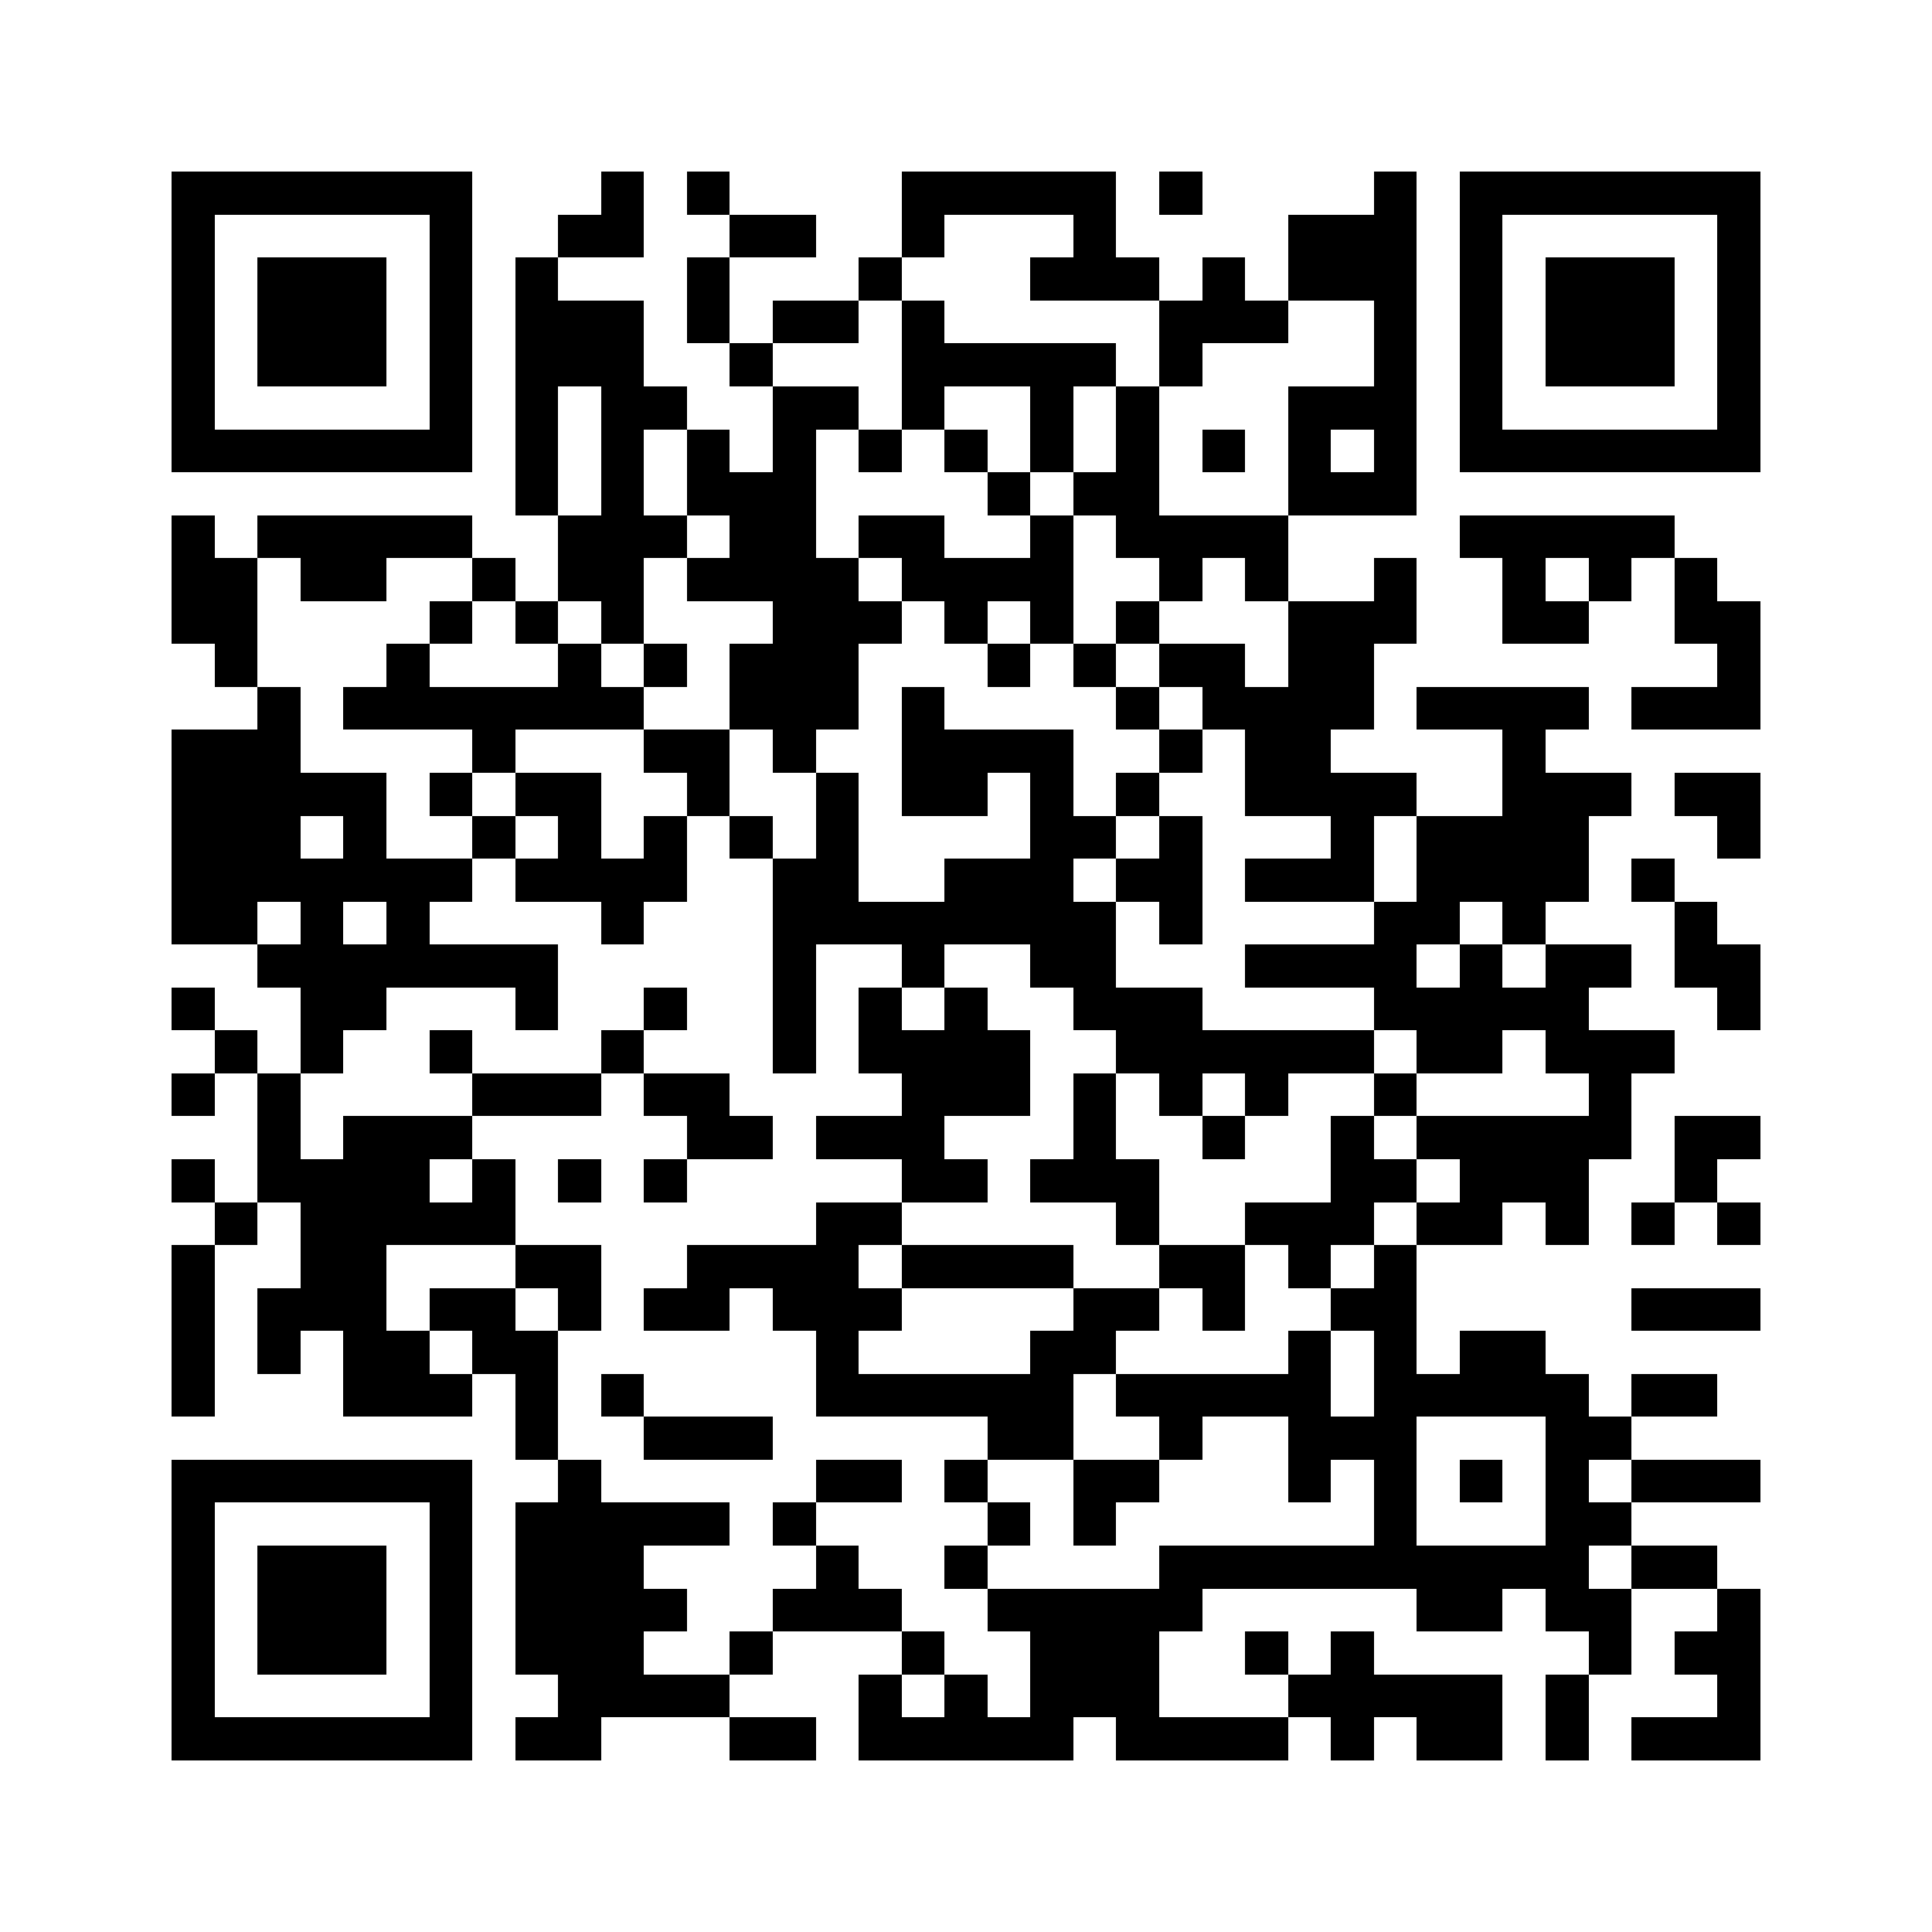
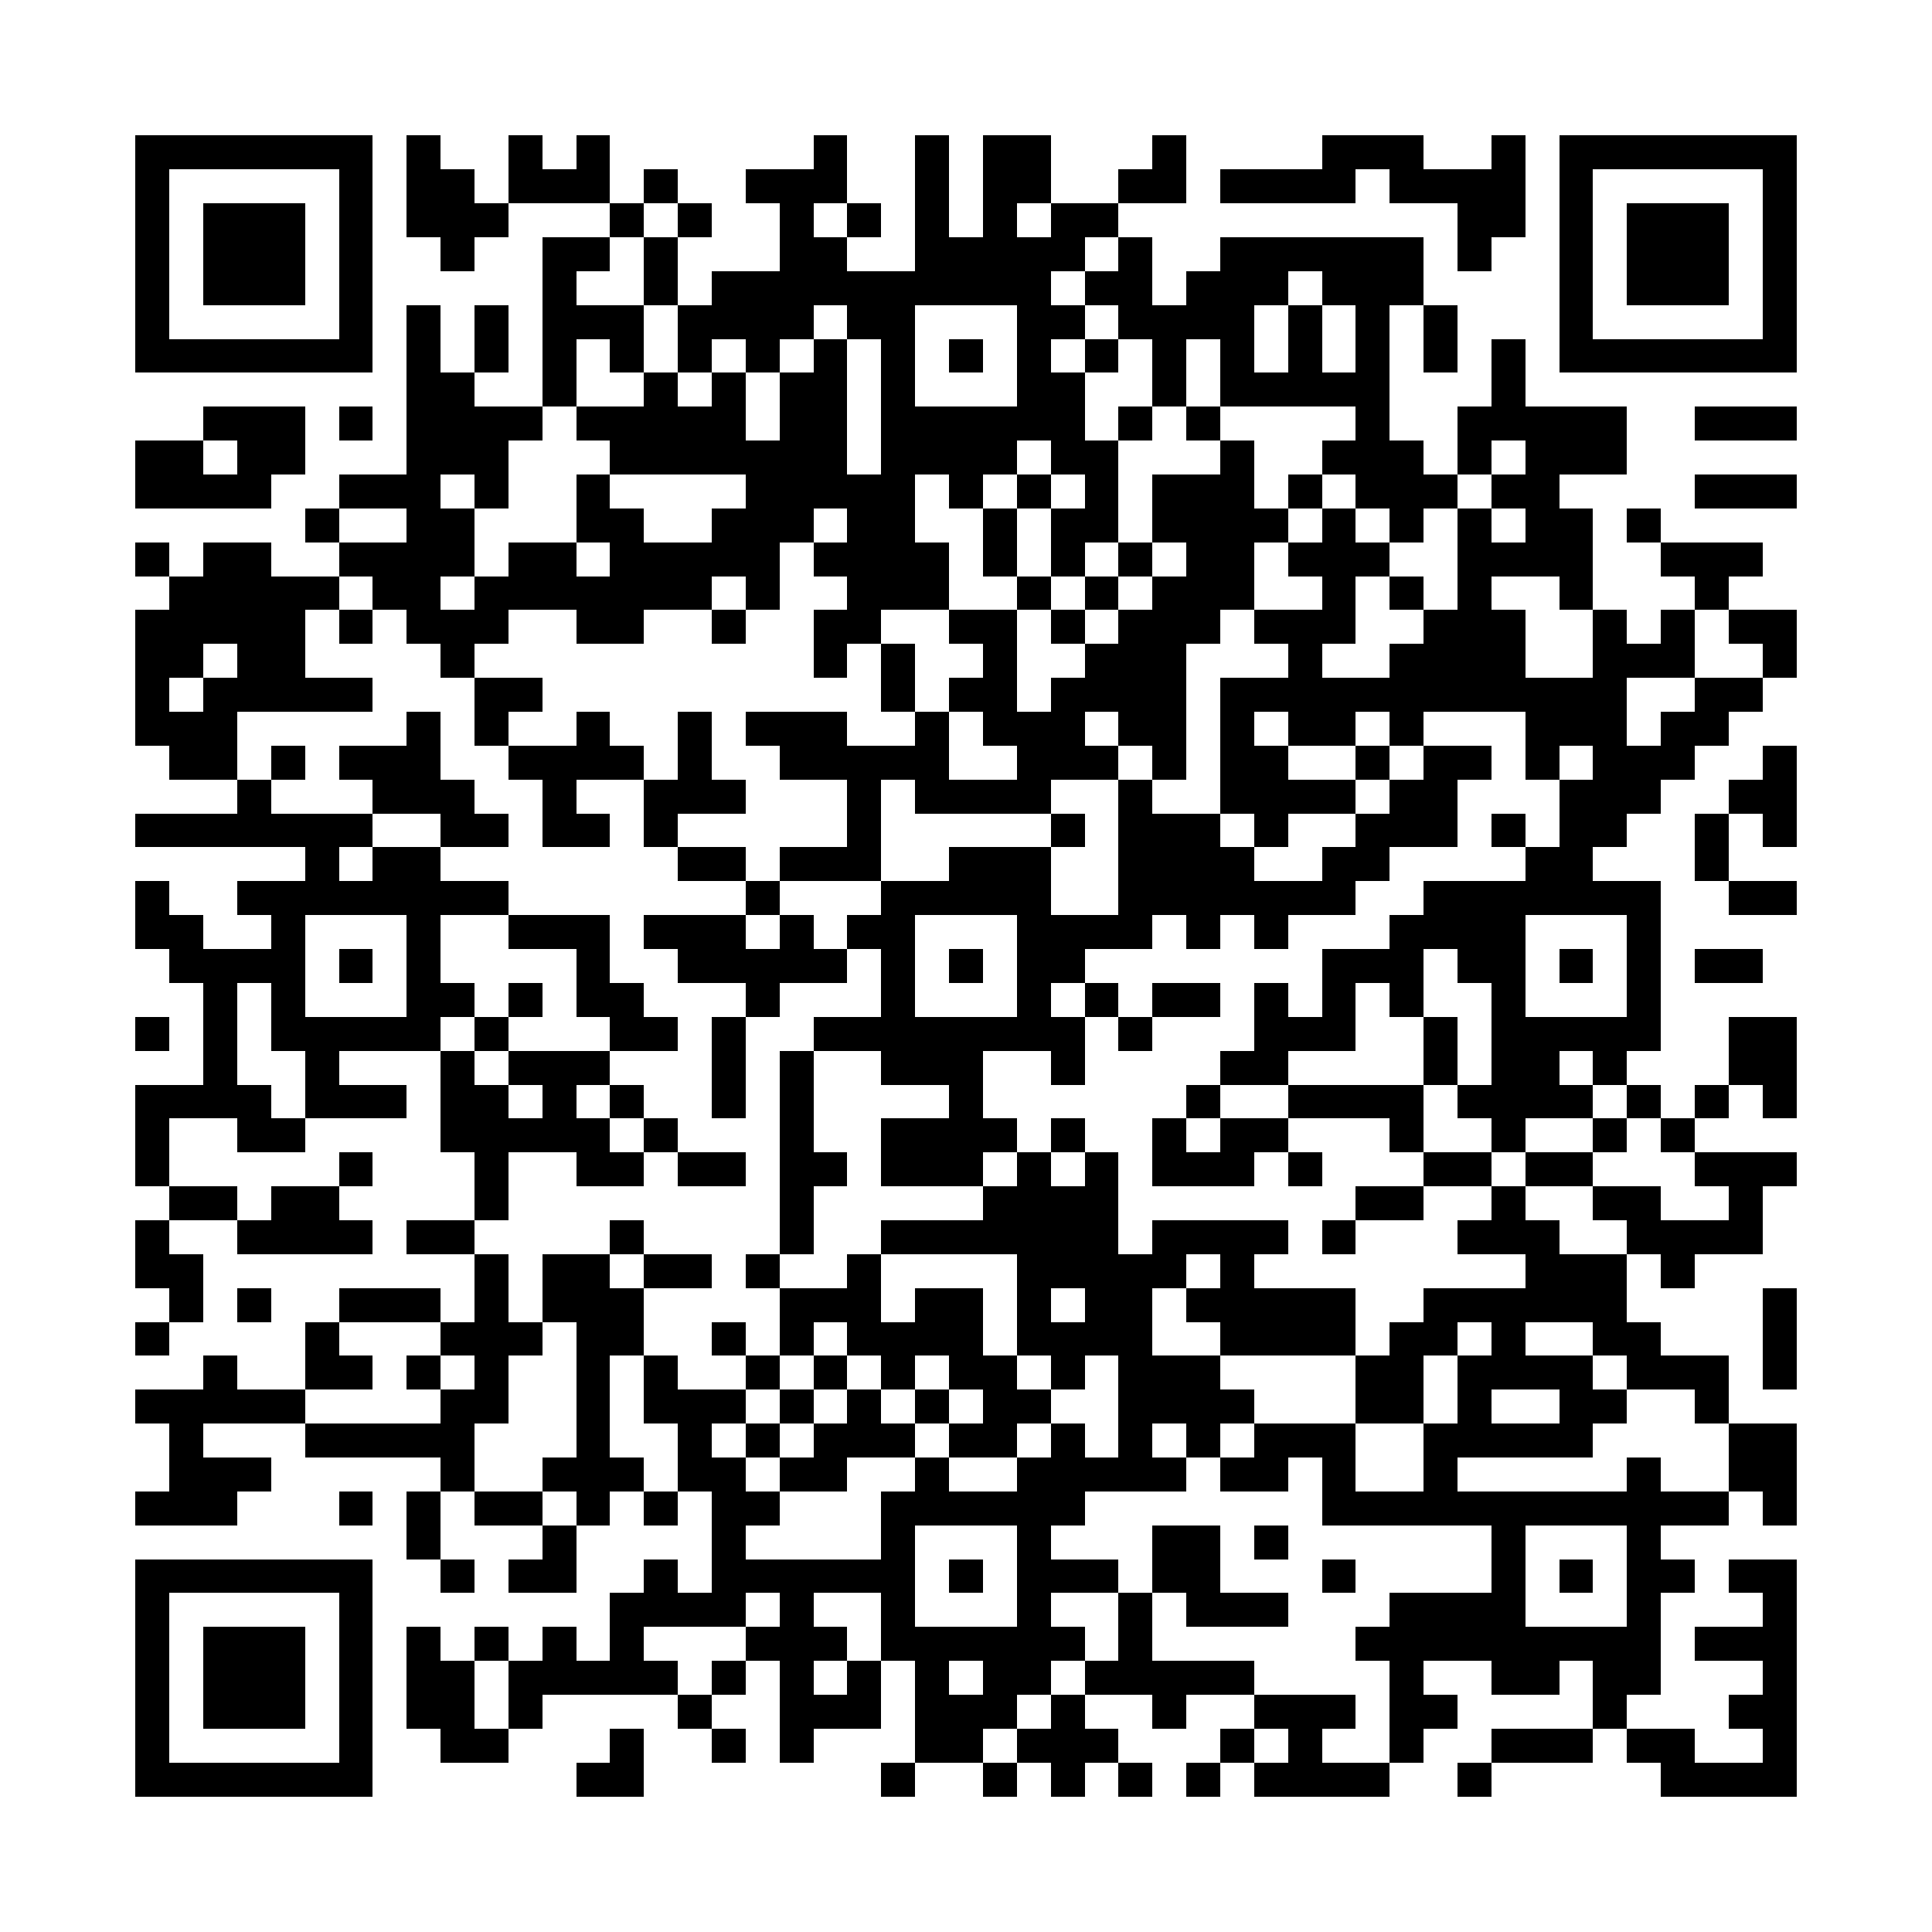
- <svg xmlns="http://www.w3.org/2000/svg" viewBox="0 0 45 45" shape-rendering="crispEdges">
-   <path fill="#ffffff" d="M0 0h45v45H0z" />
-   <path stroke="#000000" d="M4 4.5h7m3 0h1m1 0h1m4 0h5m1 0h1m4 0h1m1 0h7M4 5.5h1m5 0h1m2 0h2m2 0h2m2 0h1m3 0h1m4 0h3m1 0h1m5 0h1M4 6.5h1m1 0h3m1 0h1m1 0h1m3 0h1m3 0h1m3 0h3m1 0h1m1 0h3m1 0h1m1 0h3m1 0h1M4 7.5h1m1 0h3m1 0h1m1 0h3m1 0h1m1 0h2m1 0h1m5 0h3m2 0h1m1 0h1m1 0h3m1 0h1M4 8.5h1m1 0h3m1 0h1m1 0h3m2 0h1m3 0h5m1 0h1m4 0h1m1 0h1m1 0h3m1 0h1M4 9.5h1m5 0h1m1 0h1m1 0h2m2 0h2m1 0h1m2 0h1m1 0h1m3 0h3m1 0h1m5 0h1M4 10.5h7m1 0h1m1 0h1m1 0h1m1 0h1m1 0h1m1 0h1m1 0h1m1 0h1m1 0h1m1 0h1m1 0h1m1 0h7M12 11.5h1m1 0h1m1 0h3m4 0h1m1 0h2m3 0h3M4 12.5h1m1 0h5m2 0h3m1 0h2m1 0h2m2 0h1m1 0h4m4 0h5M4 13.5h2m1 0h2m2 0h1m1 0h2m1 0h4m1 0h4m2 0h1m1 0h1m2 0h1m2 0h1m1 0h1m1 0h1M4 14.5h2m4 0h1m1 0h1m1 0h1m3 0h3m1 0h1m1 0h1m1 0h1m3 0h3m2 0h2m2 0h2M5 15.5h1m3 0h1m3 0h1m1 0h1m1 0h3m3 0h1m1 0h1m1 0h2m1 0h2m8 0h1M6 16.5h1m1 0h7m2 0h3m1 0h1m4 0h1m1 0h4m1 0h4m1 0h3M4 17.5h3m4 0h1m3 0h2m1 0h1m2 0h4m2 0h1m1 0h2m4 0h1M4 18.5h5m1 0h1m1 0h2m2 0h1m2 0h1m1 0h2m1 0h1m1 0h1m2 0h4m2 0h3m1 0h2M4 19.5h3m1 0h1m2 0h1m1 0h1m1 0h1m1 0h1m1 0h1m4 0h2m1 0h1m3 0h1m1 0h4m3 0h1M4 20.5h7m1 0h4m2 0h2m2 0h3m1 0h2m1 0h3m1 0h4m1 0h1M4 21.5h2m1 0h1m1 0h1m4 0h1m3 0h8m1 0h1m4 0h2m1 0h1m3 0h1M6 22.5h7m5 0h1m2 0h1m2 0h2m3 0h4m1 0h1m1 0h2m1 0h2M4 23.5h1m2 0h2m3 0h1m2 0h1m2 0h1m1 0h1m1 0h1m2 0h3m4 0h5m3 0h1M5 24.5h1m1 0h1m2 0h1m3 0h1m3 0h1m1 0h4m2 0h6m1 0h2m1 0h3M4 25.5h1m1 0h1m4 0h3m1 0h2m4 0h3m1 0h1m1 0h1m1 0h1m2 0h1m4 0h1M6 26.5h1m1 0h3m5 0h2m1 0h3m3 0h1m2 0h1m2 0h1m1 0h5m1 0h2M4 27.5h1m1 0h4m1 0h1m1 0h1m1 0h1m5 0h2m1 0h3m4 0h2m1 0h3m2 0h1M5 28.5h1m1 0h5m7 0h2m5 0h1m2 0h3m1 0h2m1 0h1m1 0h1m1 0h1M4 29.5h1m2 0h2m3 0h2m2 0h4m1 0h4m2 0h2m1 0h1m1 0h1M4 30.5h1m1 0h3m1 0h2m1 0h1m1 0h2m1 0h3m4 0h2m1 0h1m2 0h2m5 0h3M4 31.5h1m1 0h1m1 0h2m1 0h2m6 0h1m4 0h2m4 0h1m1 0h1m1 0h2M4 32.5h1m3 0h3m1 0h1m1 0h1m4 0h6m1 0h5m1 0h5m1 0h2M12 33.5h1m2 0h3m5 0h2m2 0h1m2 0h3m3 0h2M4 34.5h7m2 0h1m5 0h2m1 0h1m2 0h2m3 0h1m1 0h1m1 0h1m1 0h1m1 0h3M4 35.5h1m5 0h1m1 0h5m1 0h1m4 0h1m1 0h1m6 0h1m3 0h2M4 36.5h1m1 0h3m1 0h1m1 0h3m4 0h1m2 0h1m4 0h10m1 0h2M4 37.5h1m1 0h3m1 0h1m1 0h4m2 0h3m2 0h5m5 0h2m1 0h2m2 0h1M4 38.5h1m1 0h3m1 0h1m1 0h3m2 0h1m3 0h1m2 0h3m2 0h1m1 0h1m5 0h1m1 0h2M4 39.5h1m5 0h1m2 0h4m3 0h1m1 0h1m1 0h3m3 0h5m1 0h1m3 0h1M4 40.5h7m1 0h2m3 0h2m1 0h5m1 0h4m1 0h1m1 0h2m1 0h1m1 0h3" />
+ <svg xmlns="http://www.w3.org/2000/svg" viewBox="0 0 57 57" shape-rendering="crispEdges">
+   <path fill="#ffffff" d="M0 0h57v57H0z" />
+   <path stroke="#000000" d="M4 4.5h7m1 0h1m2 0h1m1 0h1m6 0h1m2 0h1m1 0h2m3 0h1m4 0h3m2 0h1m1 0h7M4 5.5h1m5 0h1m1 0h2m1 0h3m1 0h1m2 0h3m2 0h1m1 0h2m2 0h2m1 0h4m1 0h4m1 0h1m5 0h1M4 6.5h1m1 0h3m1 0h1m1 0h3m3 0h1m1 0h1m2 0h1m1 0h1m1 0h1m1 0h1m1 0h2m10 0h2m1 0h1m1 0h3m1 0h1M4 7.5h1m1 0h3m1 0h1m2 0h1m2 0h2m1 0h1m3 0h2m2 0h5m1 0h1m2 0h6m1 0h1m2 0h1m1 0h3m1 0h1M4 8.5h1m1 0h3m1 0h1m5 0h1m2 0h1m1 0h10m1 0h2m1 0h3m1 0h3m4 0h1m1 0h3m1 0h1M4 9.5h1m5 0h1m1 0h1m1 0h1m1 0h3m1 0h4m1 0h2m3 0h2m1 0h4m1 0h1m1 0h1m1 0h1m3 0h1m5 0h1M4 10.5h7m1 0h1m1 0h1m1 0h1m1 0h1m1 0h1m1 0h1m1 0h1m1 0h1m1 0h1m1 0h1m1 0h1m1 0h1m1 0h1m1 0h1m1 0h1m1 0h1m1 0h1m1 0h7M12 11.5h2m2 0h1m2 0h1m1 0h1m1 0h2m1 0h1m3 0h2m2 0h1m1 0h5m3 0h1M6 12.5h3m1 0h1m1 0h4m1 0h5m1 0h2m1 0h6m1 0h1m1 0h1m4 0h1m2 0h5m2 0h3M4 13.5h2m1 0h2m3 0h3m3 0h7m1 0h4m1 0h2m3 0h1m2 0h3m1 0h1m1 0h3M4 14.5h4m2 0h3m1 0h1m2 0h1m4 0h5m1 0h1m1 0h1m1 0h1m1 0h3m1 0h1m1 0h3m1 0h2m4 0h3M9 15.5h1m2 0h2m3 0h2m2 0h3m1 0h2m2 0h1m1 0h2m1 0h4m1 0h1m1 0h1m1 0h1m1 0h2m1 0h1M4 16.5h1m1 0h2m2 0h4m1 0h2m1 0h5m1 0h4m1 0h1m1 0h1m1 0h1m1 0h2m1 0h3m2 0h4m2 0h3M5 17.5h5m1 0h2m1 0h7m1 0h1m2 0h3m2 0h1m1 0h1m1 0h3m2 0h1m1 0h1m1 0h1m2 0h1m3 0h1M4 18.5h5m1 0h1m1 0h3m2 0h2m2 0h1m2 0h2m2 0h2m1 0h1m1 0h3m1 0h3m2 0h3m2 0h1m1 0h1m1 0h2M4 19.5h2m1 0h2m4 0h1m10 0h1m1 0h1m2 0h1m2 0h3m3 0h1m2 0h4m2 0h3m2 0h1M4 20.5h1m1 0h5m3 0h2m10 0h1m1 0h2m1 0h4m1 0h12m2 0h2M4 21.5h3m5 0h1m1 0h1m2 0h1m2 0h1m1 0h3m2 0h1m1 0h3m1 0h2m1 0h1m1 0h2m1 0h1m3 0h3m1 0h2M5 22.5h2m1 0h1m1 0h3m2 0h4m1 0h1m2 0h5m2 0h3m1 0h1m1 0h2m2 0h1m1 0h2m1 0h1m1 0h3m2 0h1M7 23.5h1m3 0h3m2 0h1m2 0h3m3 0h1m1 0h4m2 0h1m2 0h4m1 0h2m3 0h3m2 0h2M4 24.5h7m2 0h2m1 0h2m1 0h1m5 0h1m5 0h1m1 0h3m1 0h1m2 0h3m1 0h1m1 0h2m2 0h1m1 0h1M9 25.5h1m1 0h2m7 0h2m1 0h3m2 0h3m2 0h4m2 0h2m4 0h2m3 0h1M4 26.5h1m2 0h8m7 0h1m3 0h5m2 0h7m2 0h7m2 0h2M4 27.5h2m2 0h1m3 0h1m2 0h3m1 0h3m1 0h1m1 0h2m3 0h4m1 0h1m1 0h1m3 0h4m3 0h1M5 28.5h4m1 0h1m1 0h1m4 0h1m2 0h5m1 0h1m1 0h1m1 0h2m7 0h3m1 0h2m1 0h1m1 0h1m1 0h2M6 29.5h1m1 0h1m3 0h2m1 0h1m1 0h2m3 0h1m3 0h1m3 0h1m1 0h1m1 0h2m1 0h1m1 0h1m1 0h1m2 0h1m3 0h1M4 30.5h1m1 0h1m1 0h5m1 0h1m3 0h2m1 0h1m2 0h8m1 0h1m3 0h3m2 0h1m1 0h5m2 0h2M6 31.5h1m2 0h1m3 0h1m1 0h3m3 0h1m1 0h1m2 0h3m2 0h1m4 0h2m4 0h1m1 0h2m1 0h1m3 0h2M4 32.5h4m1 0h3m1 0h2m1 0h1m1 0h1m2 0h1m1 0h1m4 0h1m6 0h1m2 0h4m1 0h4m1 0h1m1 0h1m1 0h1M4 33.5h1m2 0h2m4 0h5m1 0h1m3 0h1m2 0h4m1 0h1m2 0h1m1 0h2m3 0h1m2 0h1m2 0h1m1 0h1M4 34.5h1m5 0h1m3 0h1m2 0h2m1 0h2m1 0h2m1 0h3m1 0h1m1 0h1m1 0h3m1 0h1m3 0h2m1 0h2m3 0h3M5 35.5h2m1 0h2m4 0h1m8 0h1m5 0h4m7 0h2m2 0h1m2 0h2m2 0h1M4 36.5h1m2 0h4m1 0h2m4 0h1m4 0h1m2 0h7m1 0h4m1 0h1m3 0h3m2 0h4M4 37.5h2m8 0h1m1 0h2m1 0h2m1 0h1m2 0h1m4 0h5m1 0h1m8 0h3m1 0h1M5 38.5h1m1 0h1m2 0h3m1 0h1m1 0h3m4 0h3m1 0h2m1 0h1m1 0h2m1 0h5m2 0h6m4 0h1M4 39.5h1m4 0h1m3 0h3m1 0h2m2 0h1m1 0h1m1 0h4m1 0h4m2 0h4m1 0h2m1 0h1m2 0h2m3 0h1M6 40.5h1m2 0h2m1 0h1m1 0h1m2 0h1m1 0h1m2 0h1m1 0h1m1 0h1m1 0h2m1 0h1m1 0h3m4 0h2m1 0h4m1 0h3m1 0h1M4 41.5h5m4 0h2m2 0h1m1 0h3m1 0h1m1 0h1m1 0h1m1 0h2m2 0h4m3 0h2m1 0h1m2 0h2m2 0h1M5 42.5h1m3 0h5m3 0h1m2 0h1m1 0h1m1 0h3m1 0h2m1 0h1m1 0h1m1 0h1m1 0h3m2 0h5m4 0h2M5 43.5h3m5 0h1m2 0h3m1 0h2m1 0h2m2 0h1m2 0h5m1 0h2m1 0h1m2 0h1m5 0h1m2 0h2M4 44.5h3m3 0h1m1 0h1m1 0h2m1 0h1m1 0h1m1 0h2m3 0h6m7 0h12m1 0h1M12 45.5h1m3 0h1m4 0h1m4 0h1m3 0h1m3 0h2m1 0h1m6 0h1m3 0h1M4 46.5h7m2 0h1m1 0h2m2 0h1m1 0h6m1 0h1m1 0h3m1 0h2m3 0h1m4 0h1m1 0h1m1 0h2m1 0h2M4 47.5h1m5 0h1m7 0h4m1 0h1m2 0h1m3 0h1m2 0h1m1 0h3m3 0h4m3 0h1m3 0h1M4 48.5h1m1 0h3m1 0h1m1 0h1m1 0h1m1 0h1m1 0h1m3 0h3m1 0h6m1 0h1m6 0h9m1 0h3M4 49.5h1m1 0h3m1 0h1m1 0h2m1 0h5m1 0h1m1 0h1m1 0h1m1 0h1m1 0h2m1 0h5m4 0h1m2 0h2m1 0h2m3 0h1M4 50.5h1m1 0h3m1 0h1m1 0h2m1 0h1m4 0h1m2 0h3m1 0h3m1 0h1m2 0h1m2 0h3m1 0h2m4 0h1m3 0h2M4 51.5h1m5 0h1m2 0h2m3 0h1m2 0h1m1 0h1m3 0h2m1 0h3m3 0h1m1 0h1m2 0h1m2 0h3m1 0h2m2 0h1M4 52.5h7m6 0h2m7 0h1m2 0h1m1 0h1m1 0h1m1 0h1m1 0h4m2 0h1m5 0h4" />
</svg>
